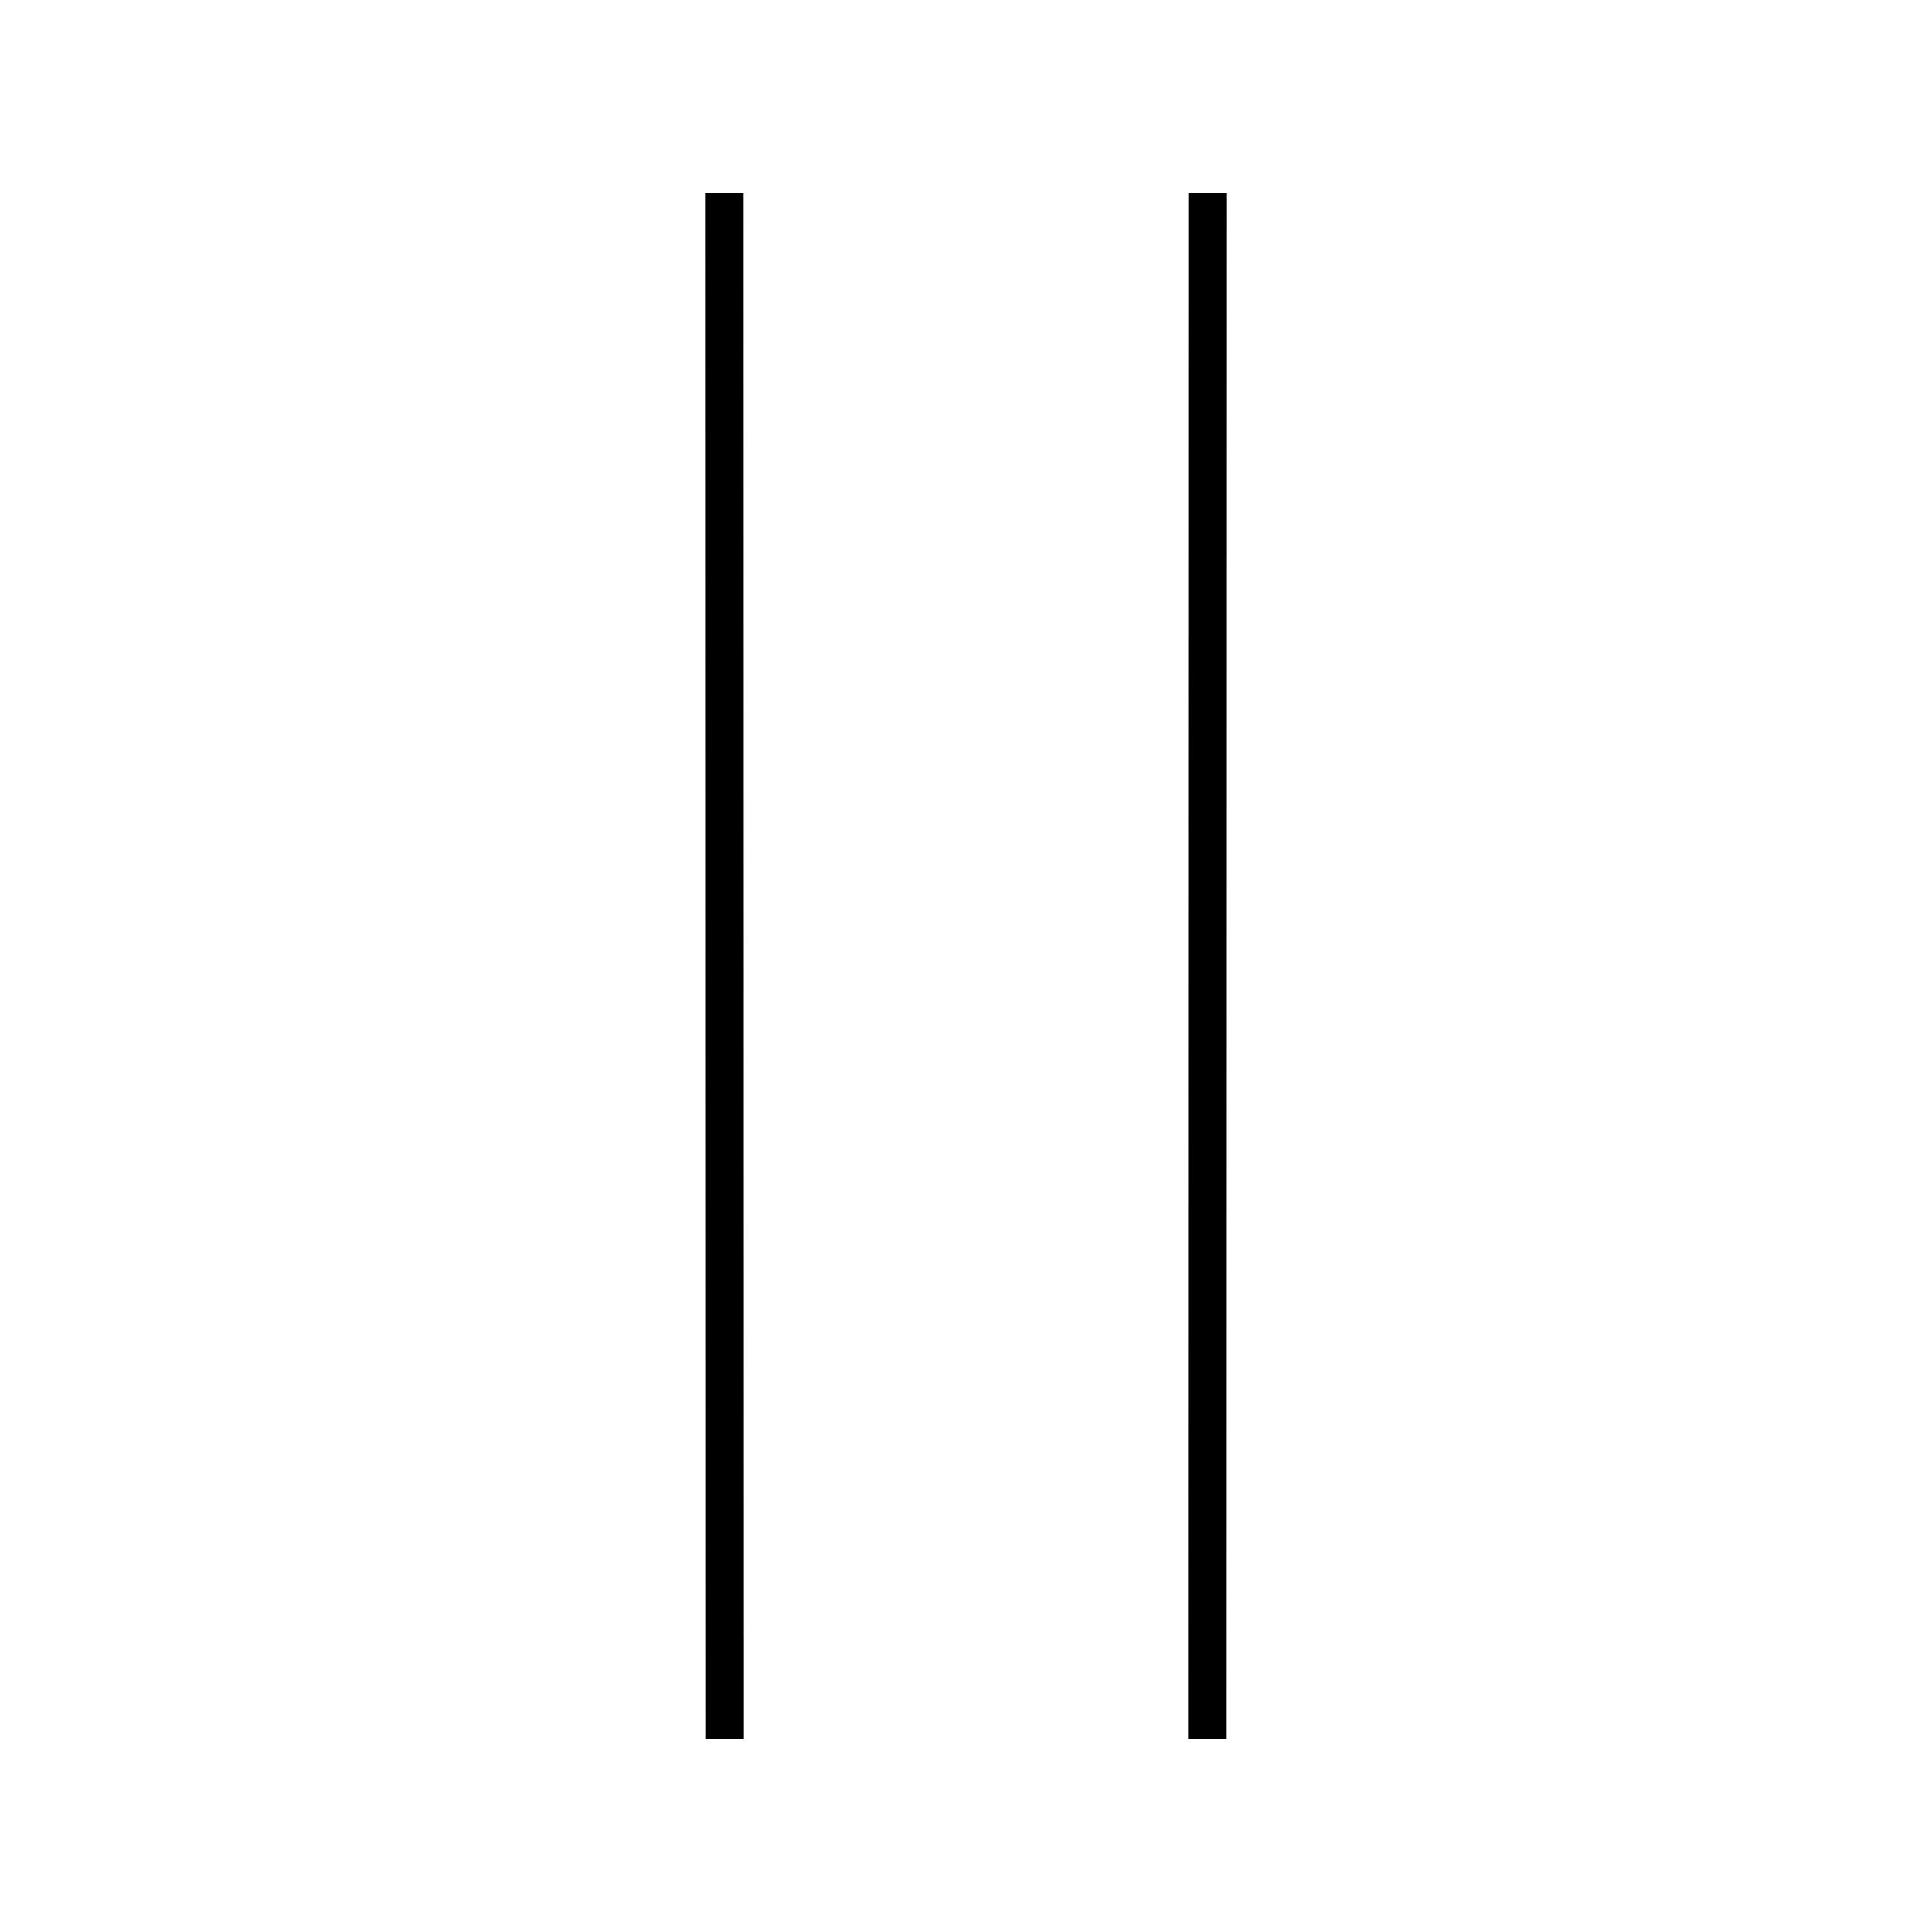
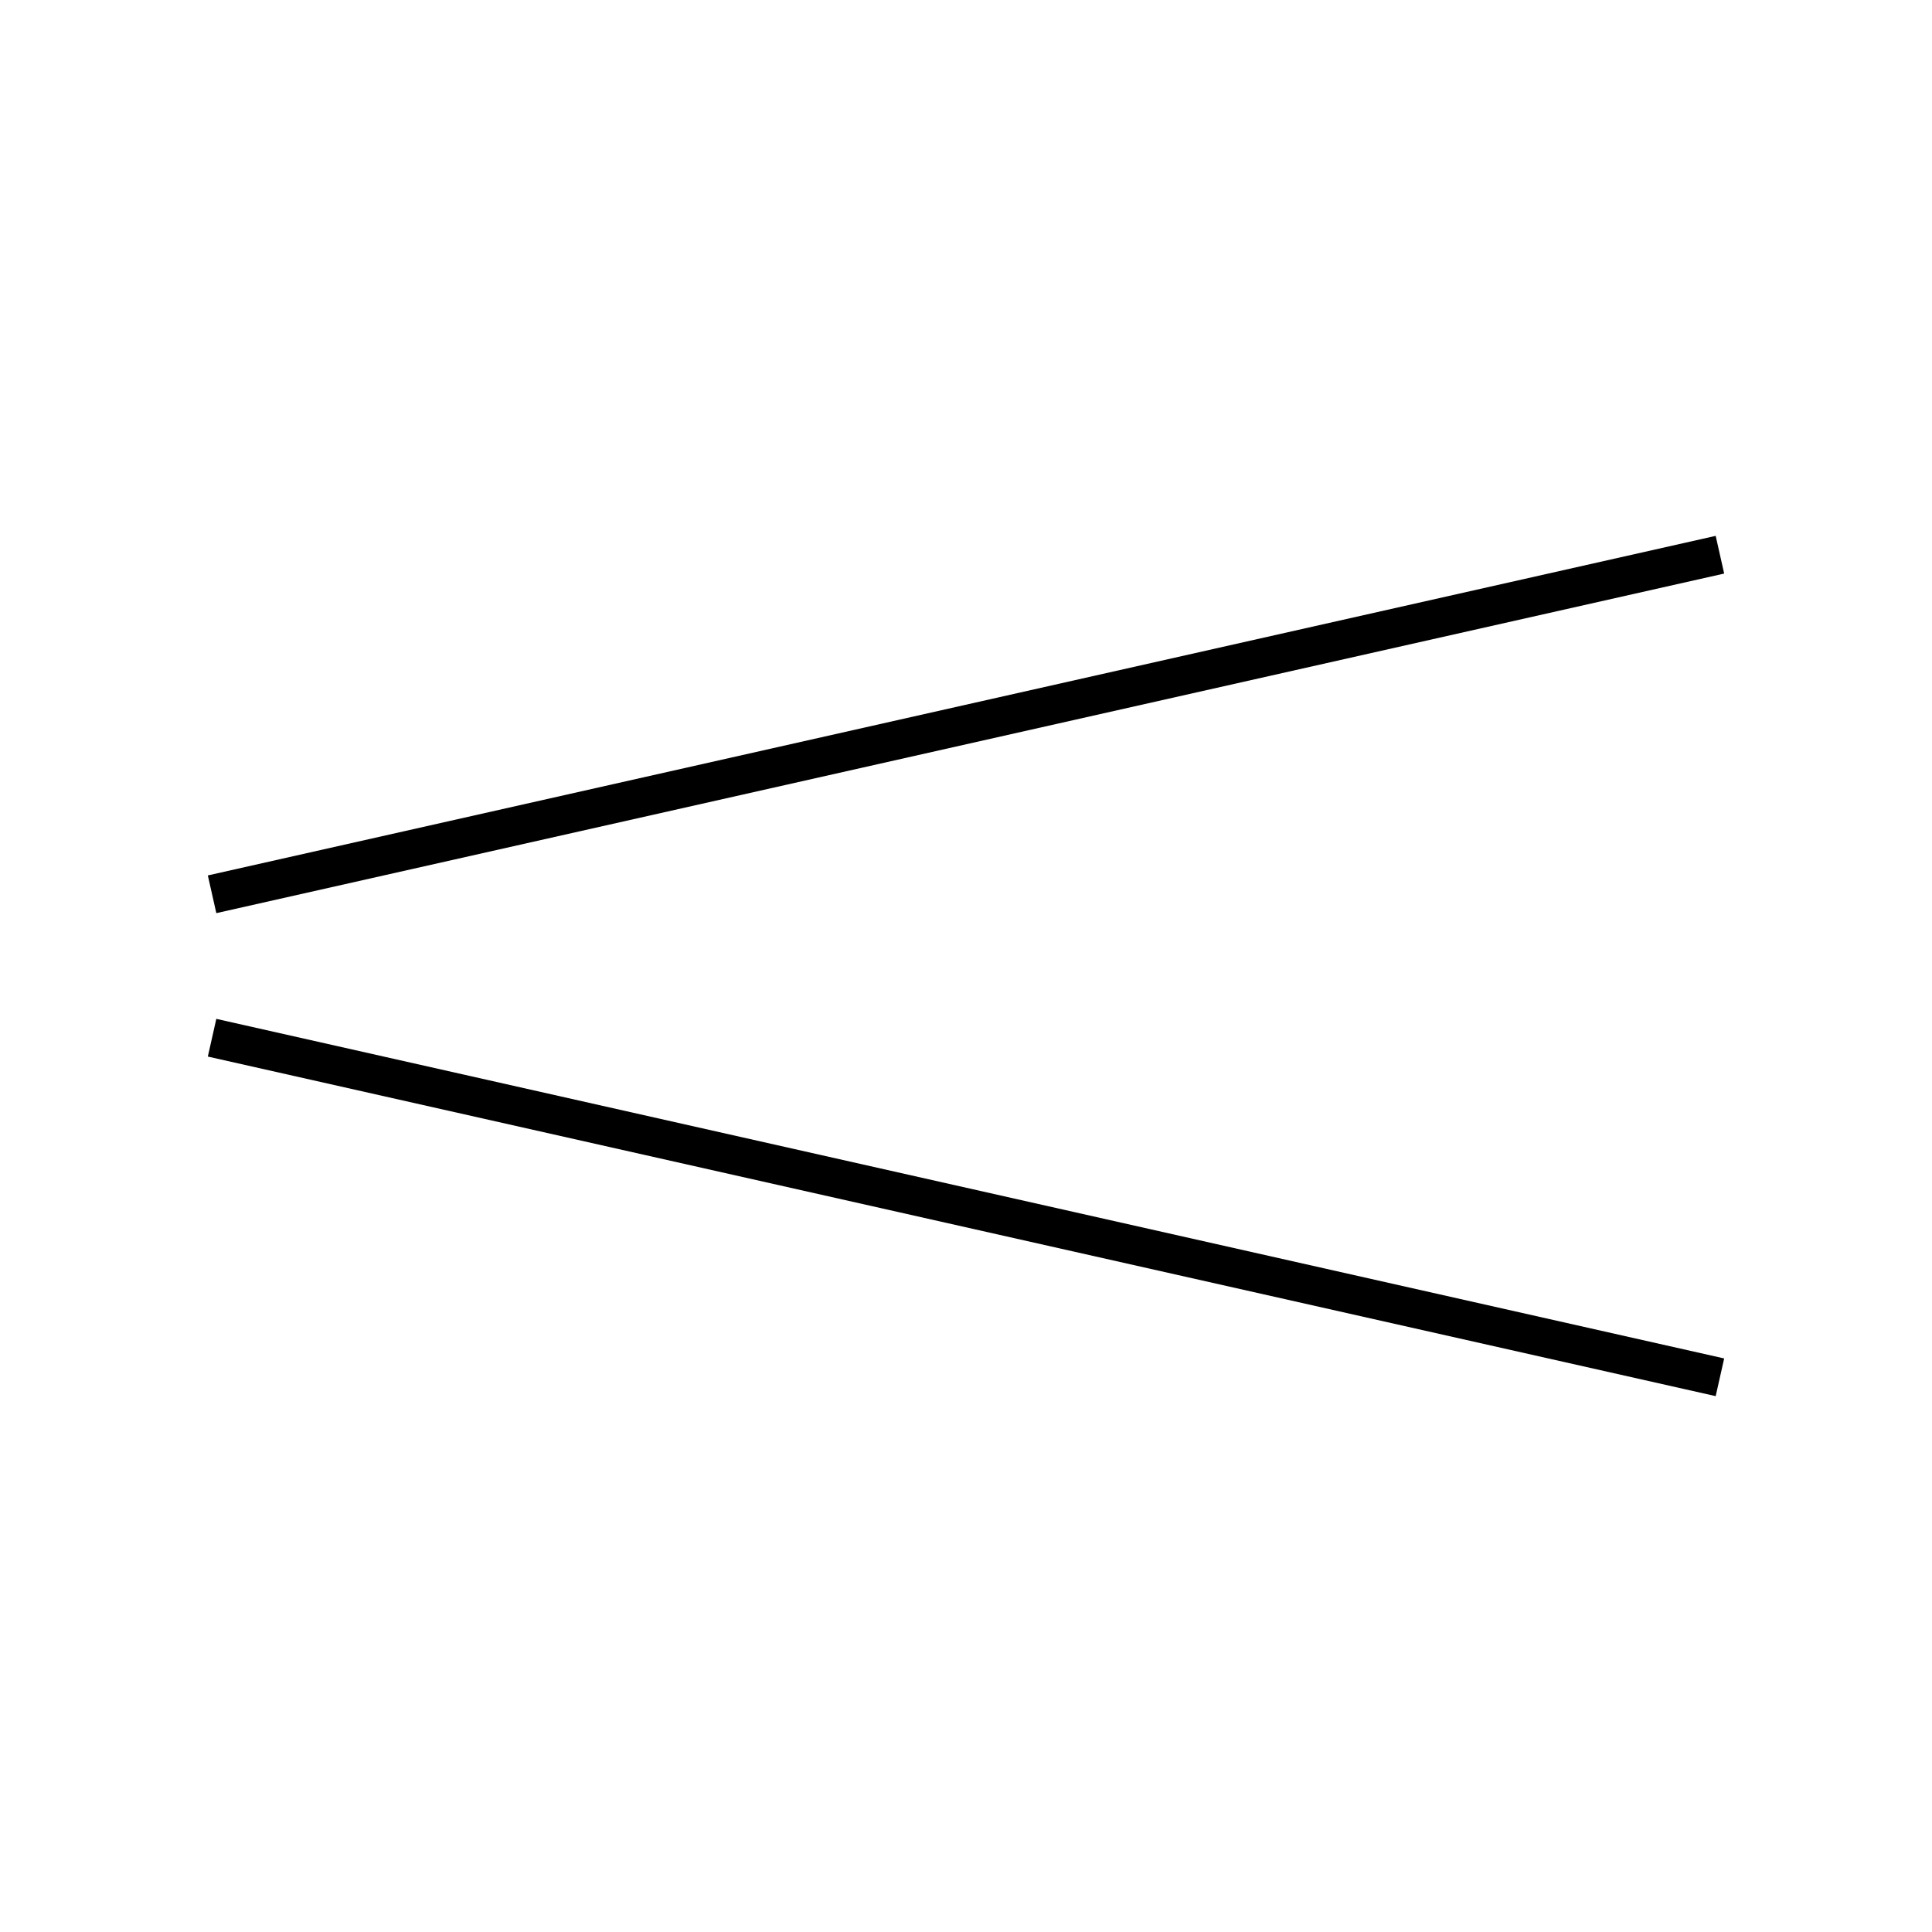
<svg xmlns="http://www.w3.org/2000/svg" height="100" width="100">
  <rect stroke-width="5" stroke="#ffffff" fill="#ffffff" height="100" width="100" y="0" x="0" />
-   <line x1="37.493" y1="10.0" x2="37.507" y2="90.0" stroke-width="2" stroke="black" />
-   <line x1="62.507" y1="10.0" x2="62.493" y2="90.0" stroke-width="2" stroke="black" />
+   <line x1="89.023" y1="28.712" x2="10.977" y2="46.288" stroke-width="2" stroke="black" />
+   <line x1="89.023" y1="71.288" x2="10.977" y2="53.712" stroke-width="2" stroke="black" />
</svg>
